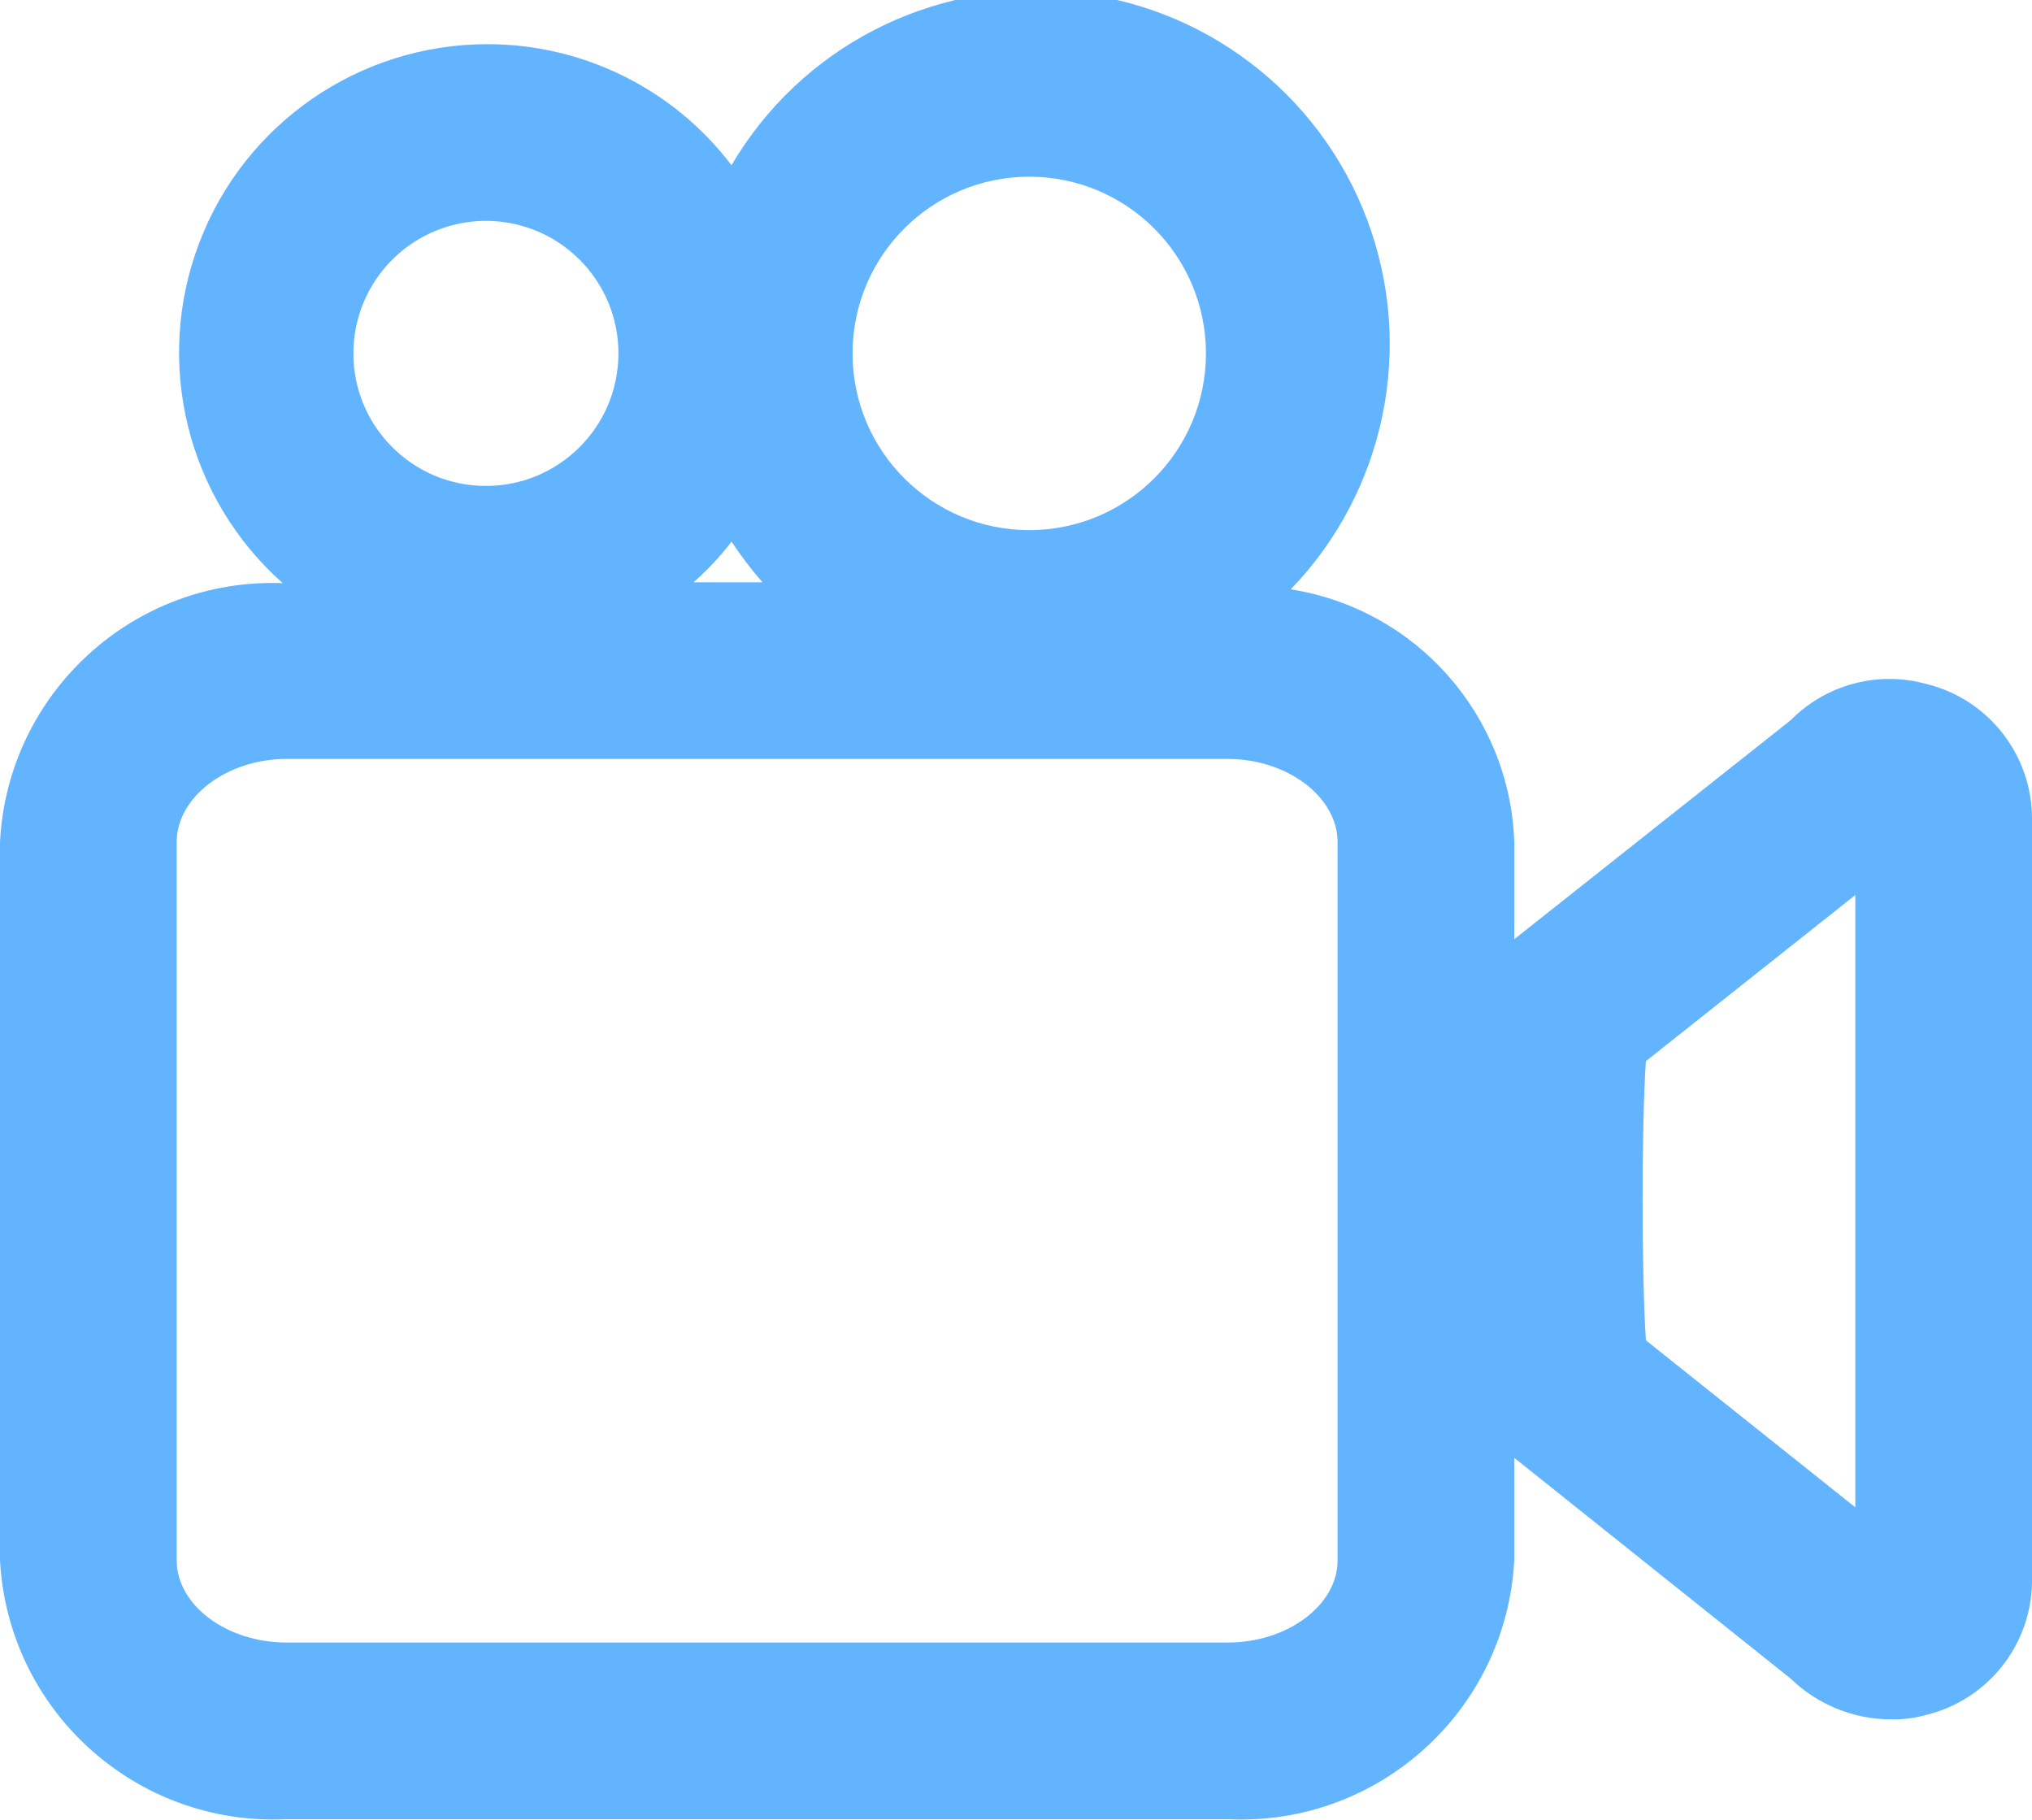
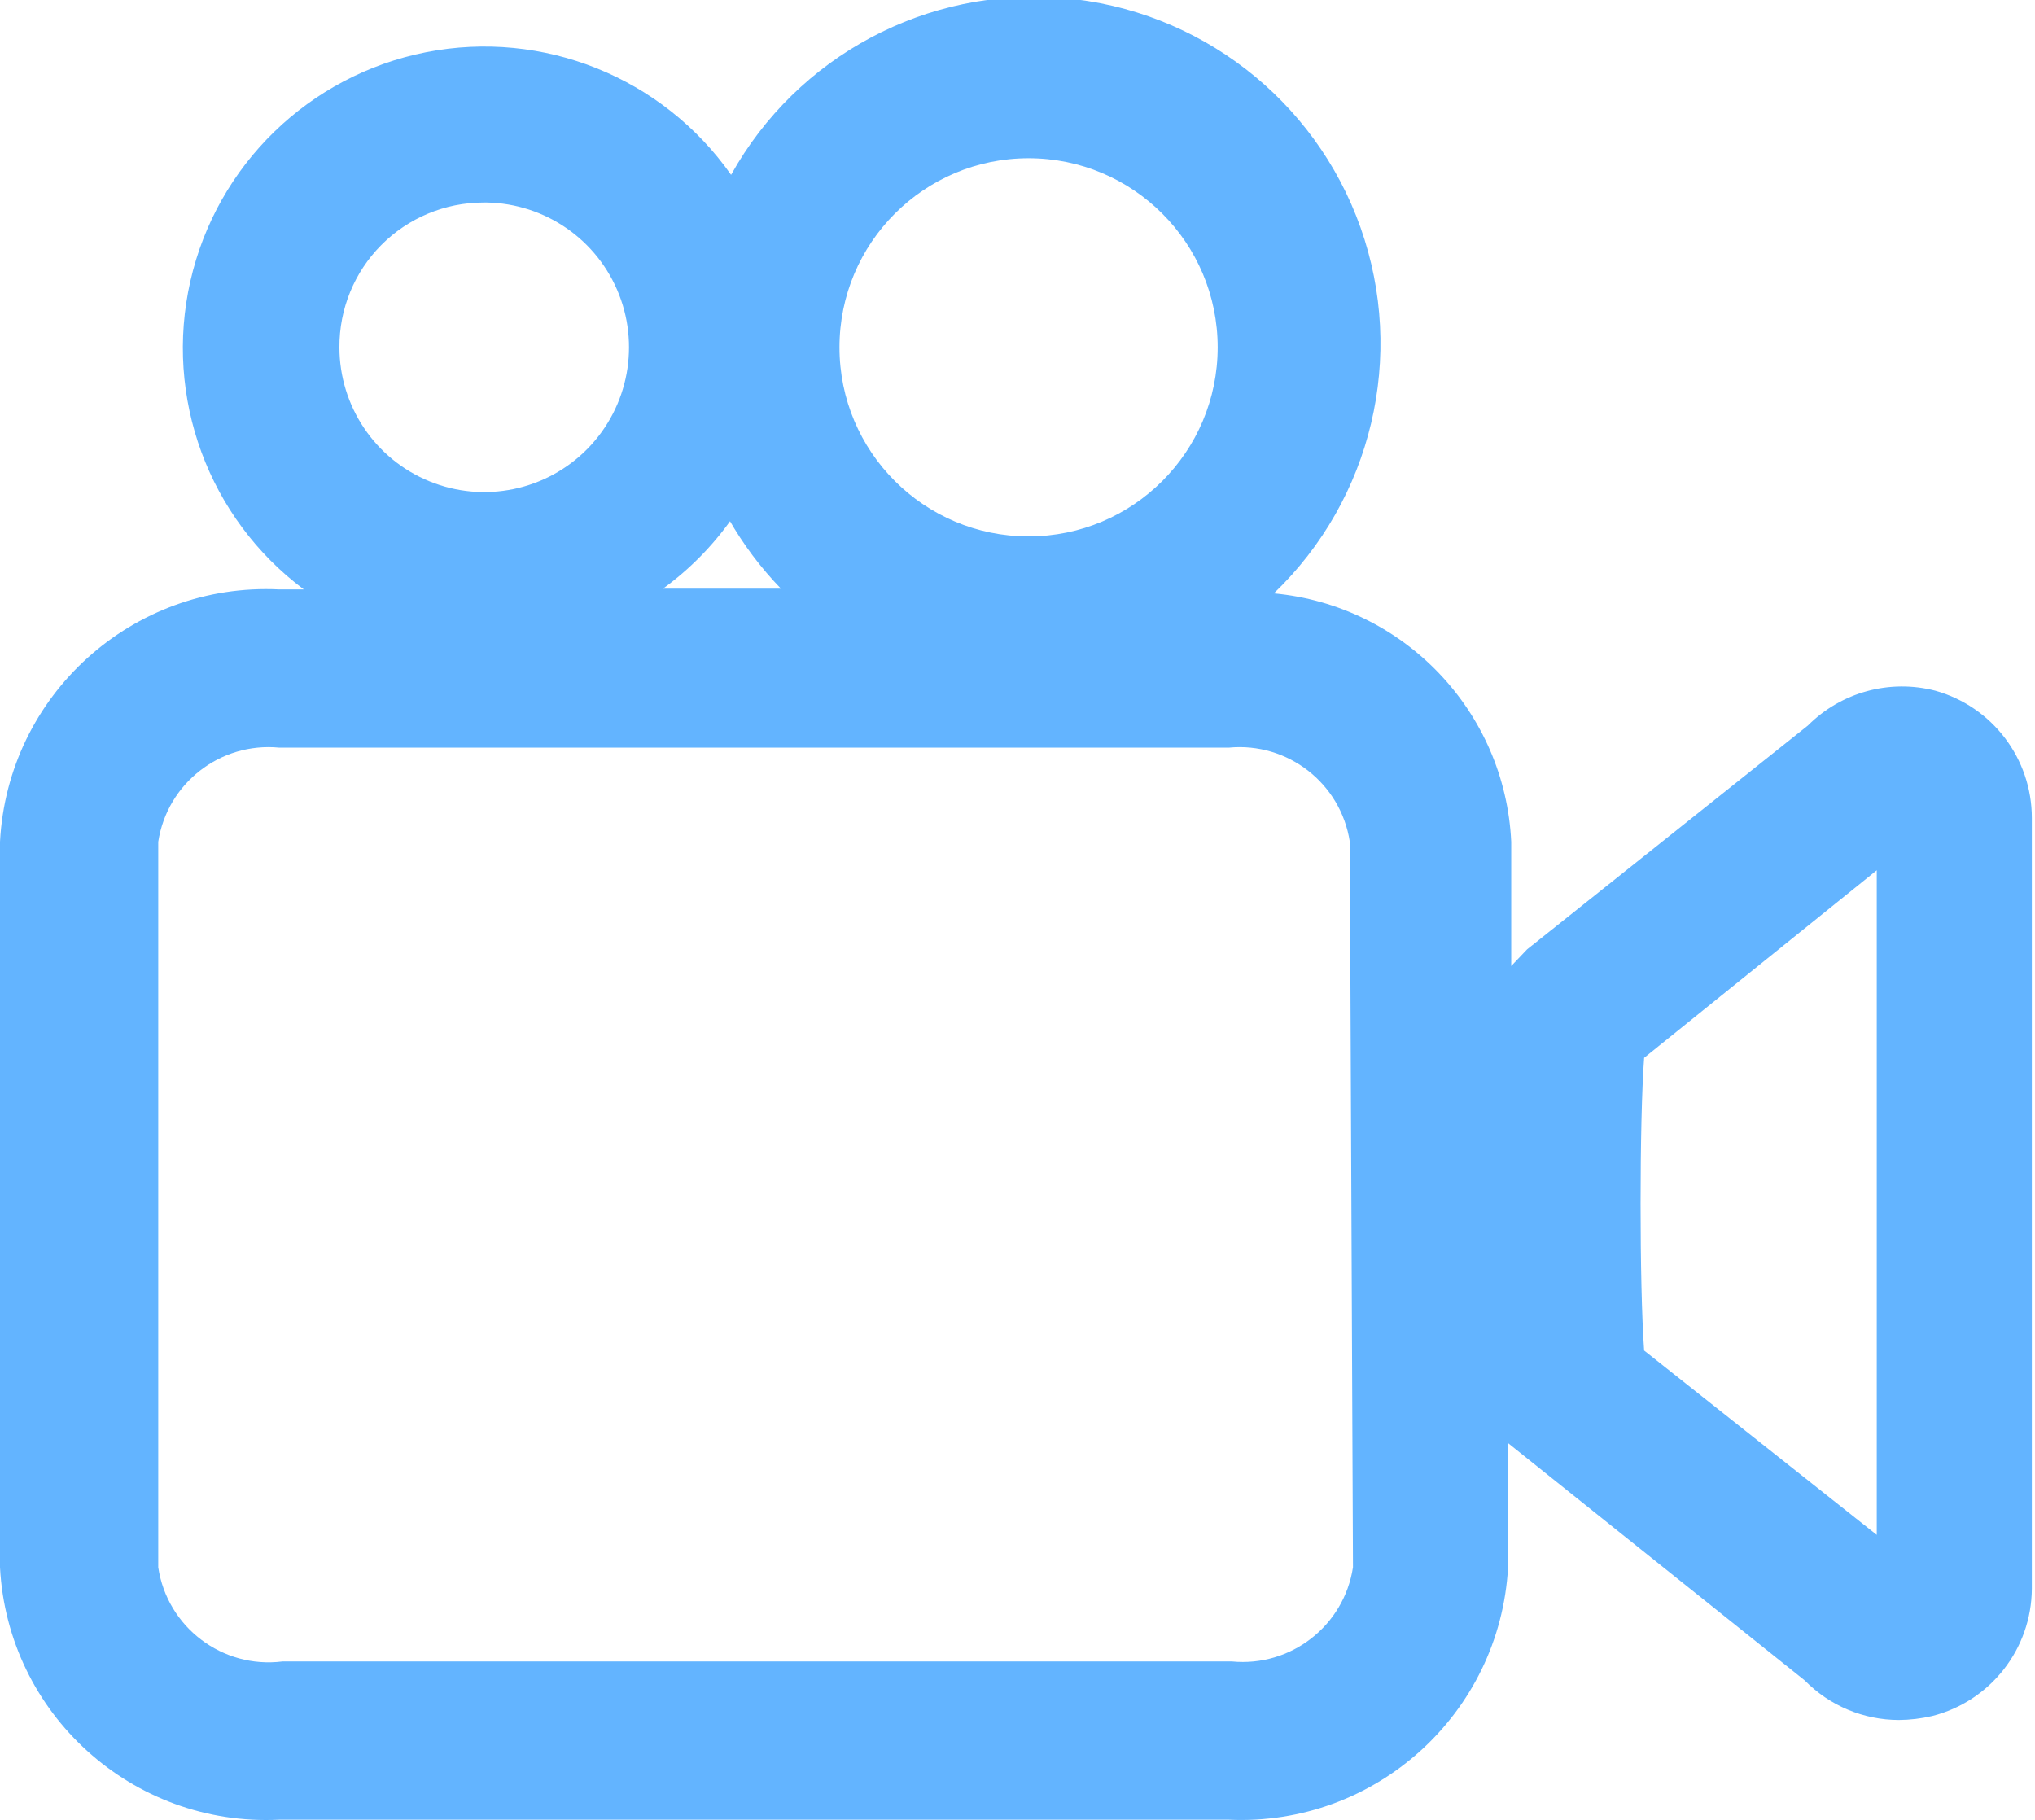
- <svg xmlns="http://www.w3.org/2000/svg" width="23" height="20.59" viewBox="0 0 23 20.59">
-   <path d="M21.8,7.74a1.57,1.57,0,0,0-1.53.41l-3.13,2.48V9.53a3,3,0,0,0-2.53-2.86,4,4,0,1,0-6.33-4.8A3.47,3.47,0,0,0,5.52.5,3.49,3.49,0,0,0,3.2,6.6,3.09,3.09,0,0,0,0,9.53v8.13a3.1,3.1,0,0,0,3.24,2.93H13.9a3.1,3.1,0,0,0,3.24-2.93V16.5L20.27,19a1.64,1.64,0,0,0,1.13.46,1.37,1.37,0,0,0,.4-.05A1.57,1.57,0,0,0,23,17.92V9.27A1.57,1.57,0,0,0,21.8,7.74ZM8.28,6.13a4.27,4.27,0,0,0,.35.46H7.85A3.12,3.12,0,0,0,8.28,6.13ZM11.65,2a2,2,0,1,1-2,2A2,2,0,0,1,11.65,2Zm-6.13.5A1.5,1.5,0,1,1,4,4,1.5,1.5,0,0,1,5.52,2.5Zm9.62,15.16c0,.51-.57.93-1.24.93H3.24c-.67,0-1.24-.42-1.24-.93V9.53c0-.51.57-.94,1.24-.94H13.9c.67,0,1.24.43,1.24.94Zm5.86-.6-2.37-1.89c-.05-.73-.05-2.45,0-3.16L21,10.13Z" fill="#63b4ff" />
+ <svg xmlns="http://www.w3.org/2000/svg" width="25.72" height="23" viewBox="0 0 25.72 23">
+   <path d="M24.46,8.73a1.68,1.68,0,0,0-1.61.44L19.3,12l-.2.21V10.64a3.31,3.31,0,0,0-3-3.14A4.38,4.38,0,1,0,9.24,2.21a3.81,3.81,0,1,0-5.4,5.24H3.53A3.37,3.37,0,0,0,0,10.64v9.17A3.37,3.37,0,0,0,3.53,23h12a3.38,3.38,0,0,0,3.53-3.19V18.24l3.75,3a1.67,1.67,0,0,0,1.19.5,1.93,1.93,0,0,0,.42-.05,1.67,1.67,0,0,0,1.26-1.61V10.34A1.67,1.67,0,0,0,24.46,8.73ZM13,2a2.39,2.39,0,1,1-2.39,2.39A2.39,2.39,0,0,1,13,2Zm-6.92.56A1.83,1.83,0,1,1,4.29,4.39,1.82,1.82,0,0,1,6.11,2.56Zm3.13,4a4.4,4.4,0,0,0,.66.88H8.38A3.78,3.78,0,0,0,9.24,6.57ZM17.1,19.81A1.41,1.41,0,0,1,15.57,21h-12A1.41,1.41,0,0,1,2,19.81V10.64A1.41,1.41,0,0,1,3.53,9.45h12a1.41,1.41,0,0,1,1.53,1.19Zm6.62-.41-2.94-2.33c-.06-.81-.06-2.91,0-3.7L23.72,11Z" fill="#63b4ff" />
</svg>
